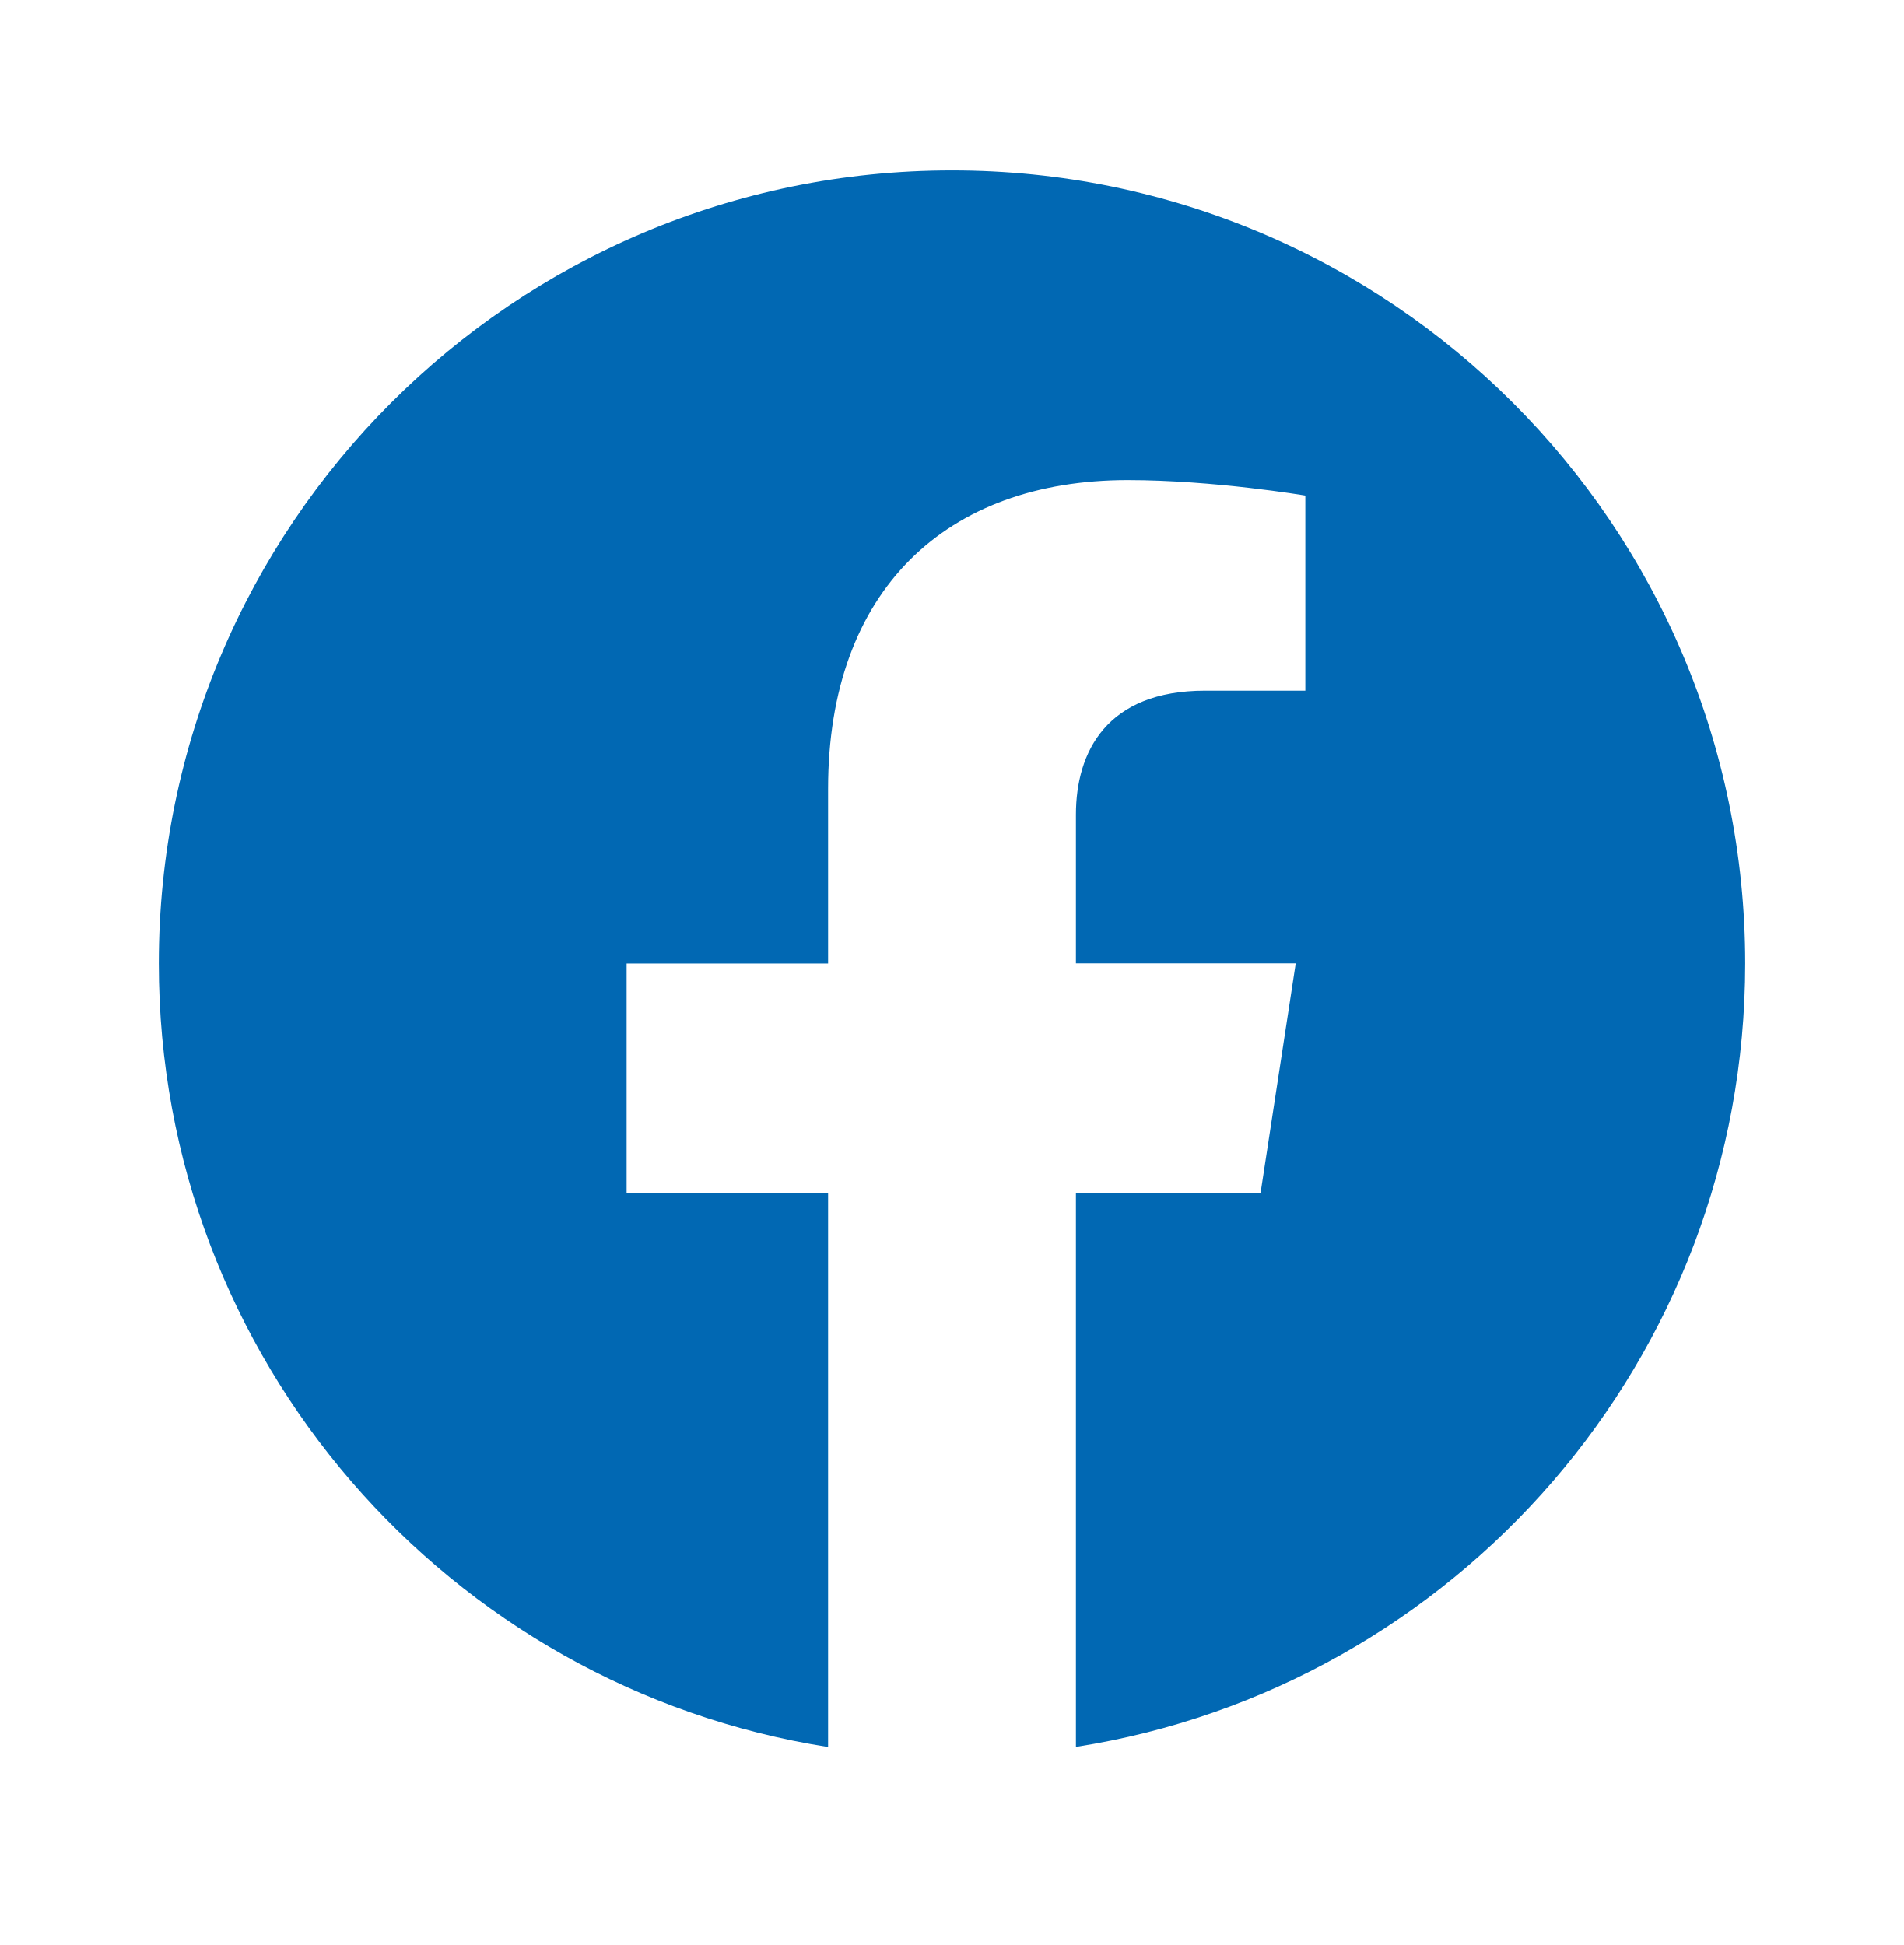
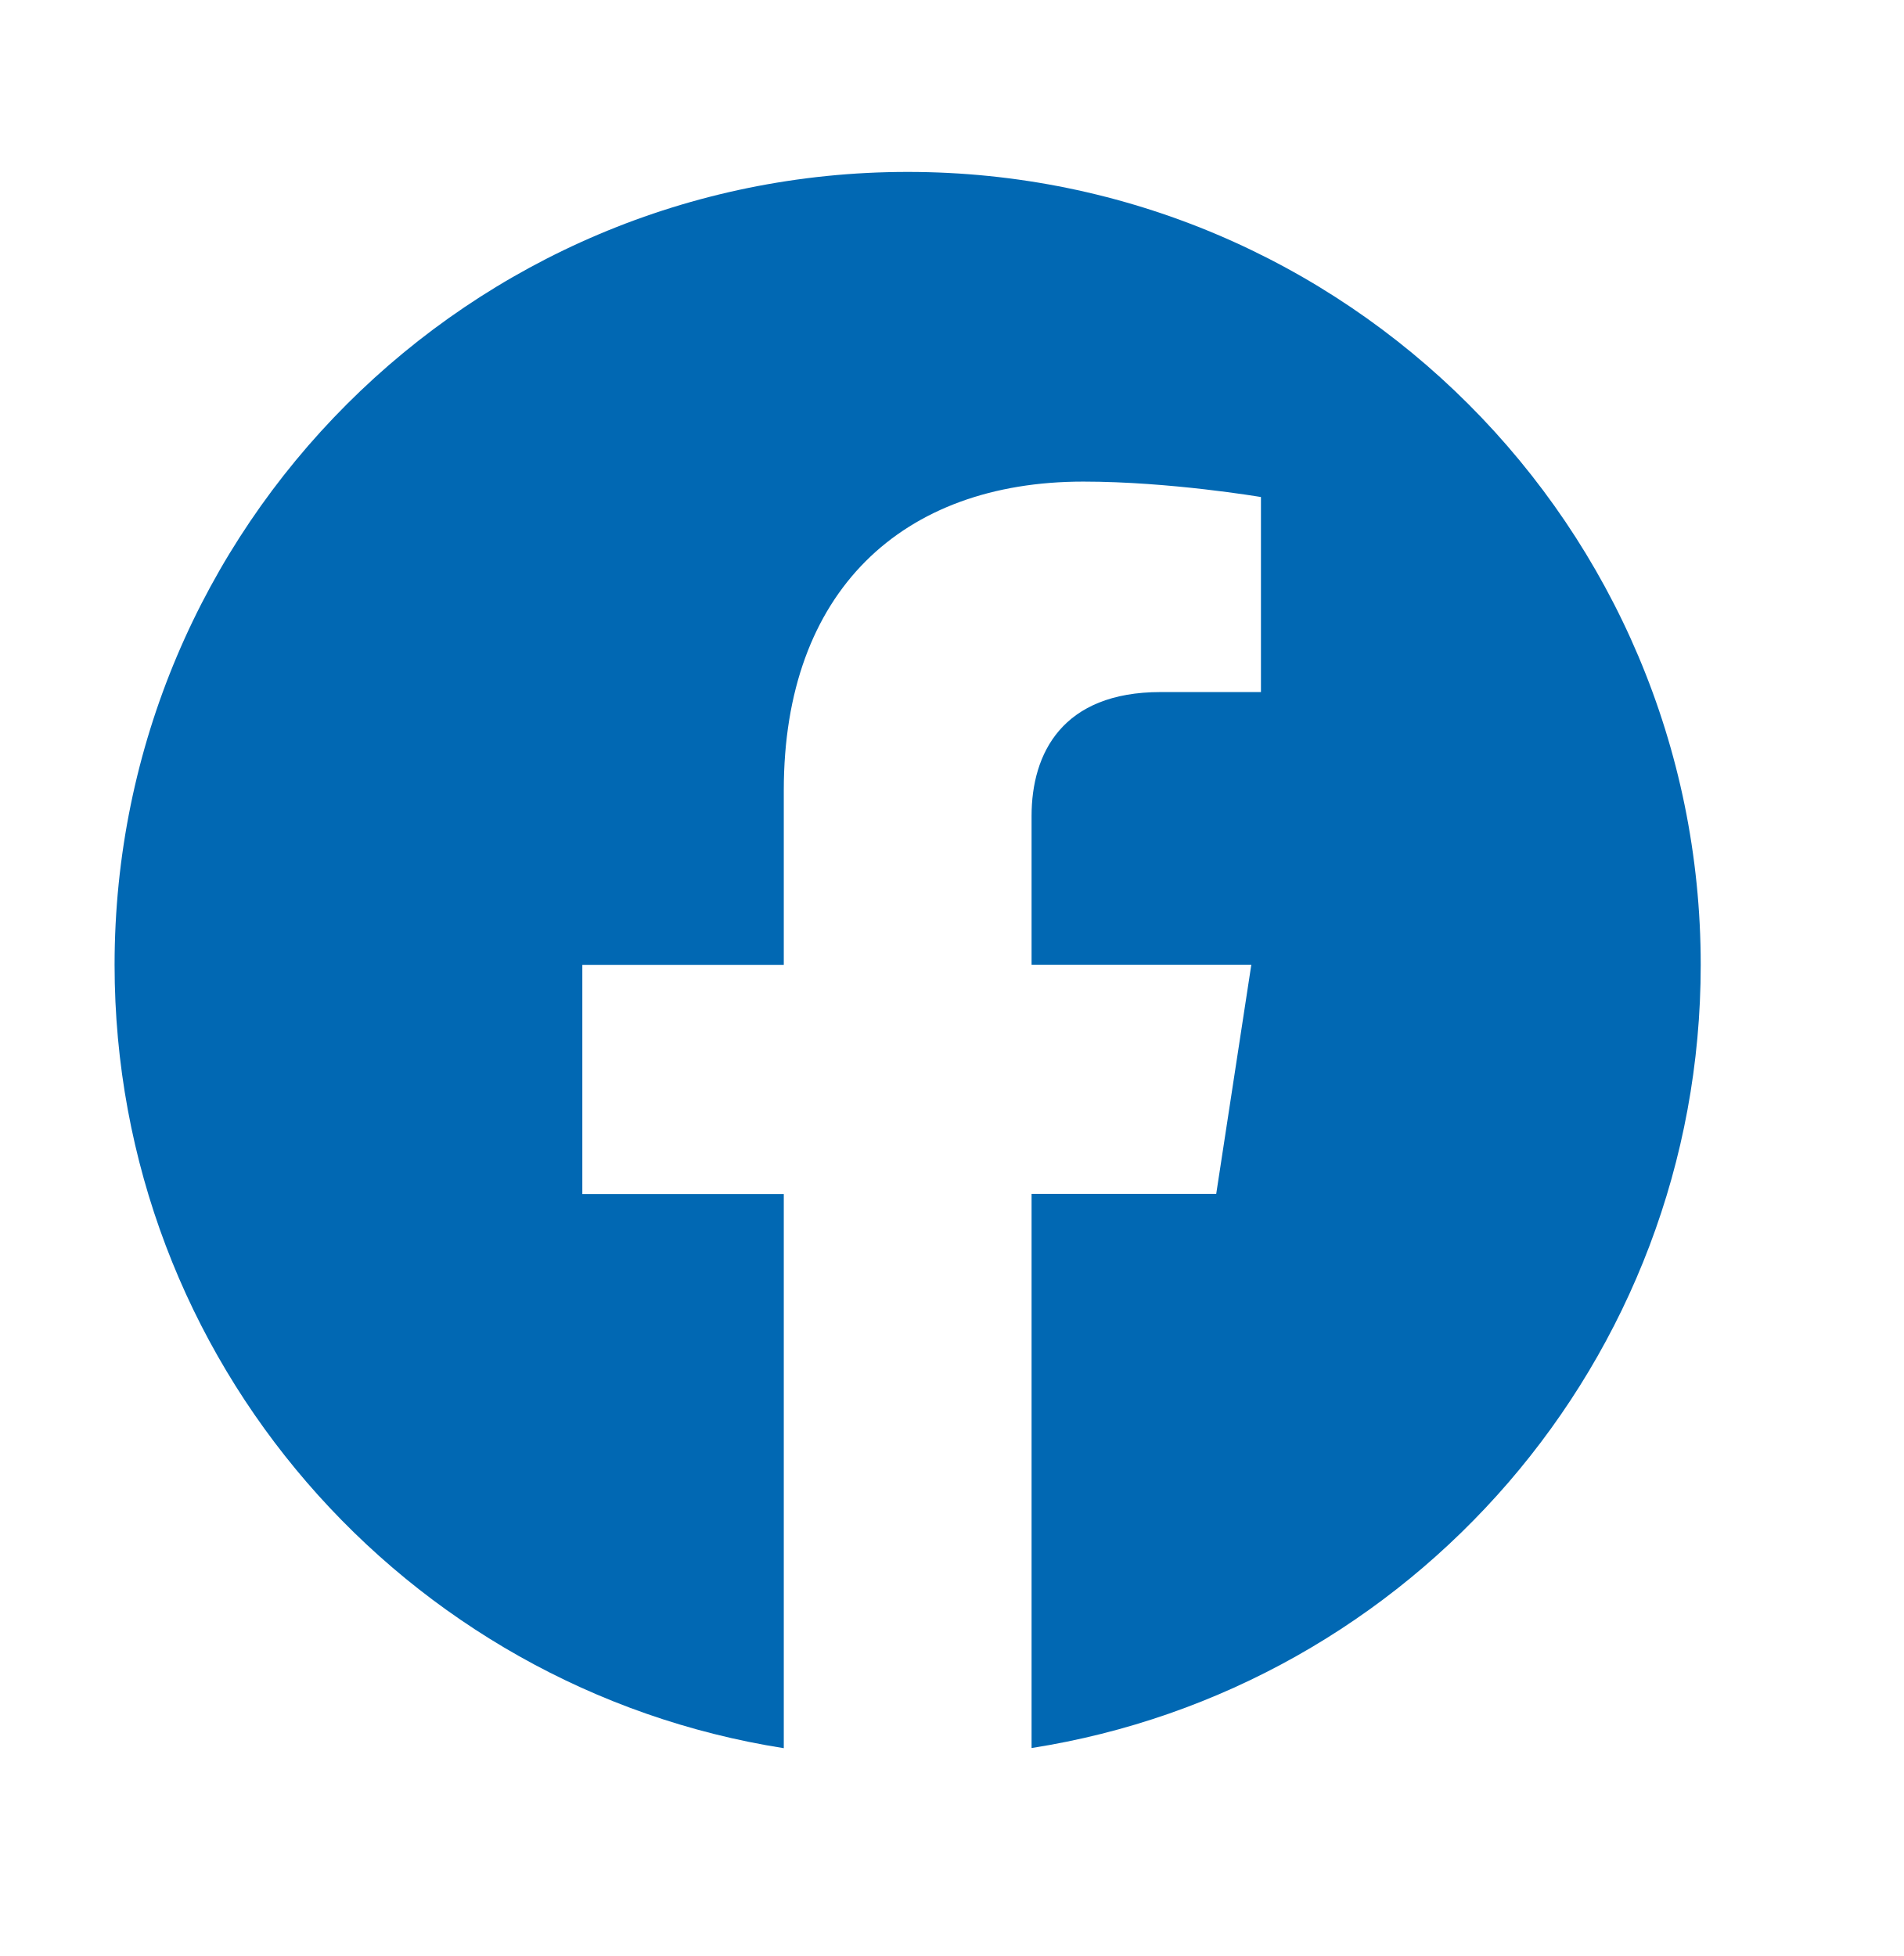
- <svg xmlns="http://www.w3.org/2000/svg" width="46" height="47" viewBox="0 0 46 47" fill="none">
-   <path d="M23.002 4.118C12.418 4.118 3.837 12.699 3.837 23.283C3.837 32.847 10.845 40.774 20.008 42.217V28.824H15.14V23.283H20.008V19.06C20.008 14.253 22.87 11.602 27.245 11.602C29.342 11.602 31.539 11.976 31.539 11.976V16.689H29.116C26.739 16.689 25.996 18.169 25.996 19.685V23.279H31.307L30.458 28.82H25.996V42.214C35.159 40.778 42.167 32.849 42.167 23.283C42.167 12.699 33.586 4.118 23.002 4.118Z" fill="#0168B3" />
+ <svg xmlns="http://www.w3.org/2000/svg" width="36" height="37" viewBox="0 0 36 37" fill="none">
+   <path d="M17.166 3.252C8.883 3.252 2.167 9.968 2.167 18.251C2.167 25.736 7.651 31.94 14.823 33.069V22.587H11.013V18.251H14.823V14.946C14.823 11.184 17.062 9.11 20.487 9.11C22.128 9.11 23.847 9.402 23.847 9.402V13.091H21.951C20.091 13.091 19.509 14.249 19.509 15.435V18.248H23.665L23.001 22.584H19.509V33.066C26.68 31.943 32.164 25.737 32.164 18.251C32.164 9.968 25.449 3.252 17.166 3.252V3.252Z" fill="#0168B3" />
</svg>
